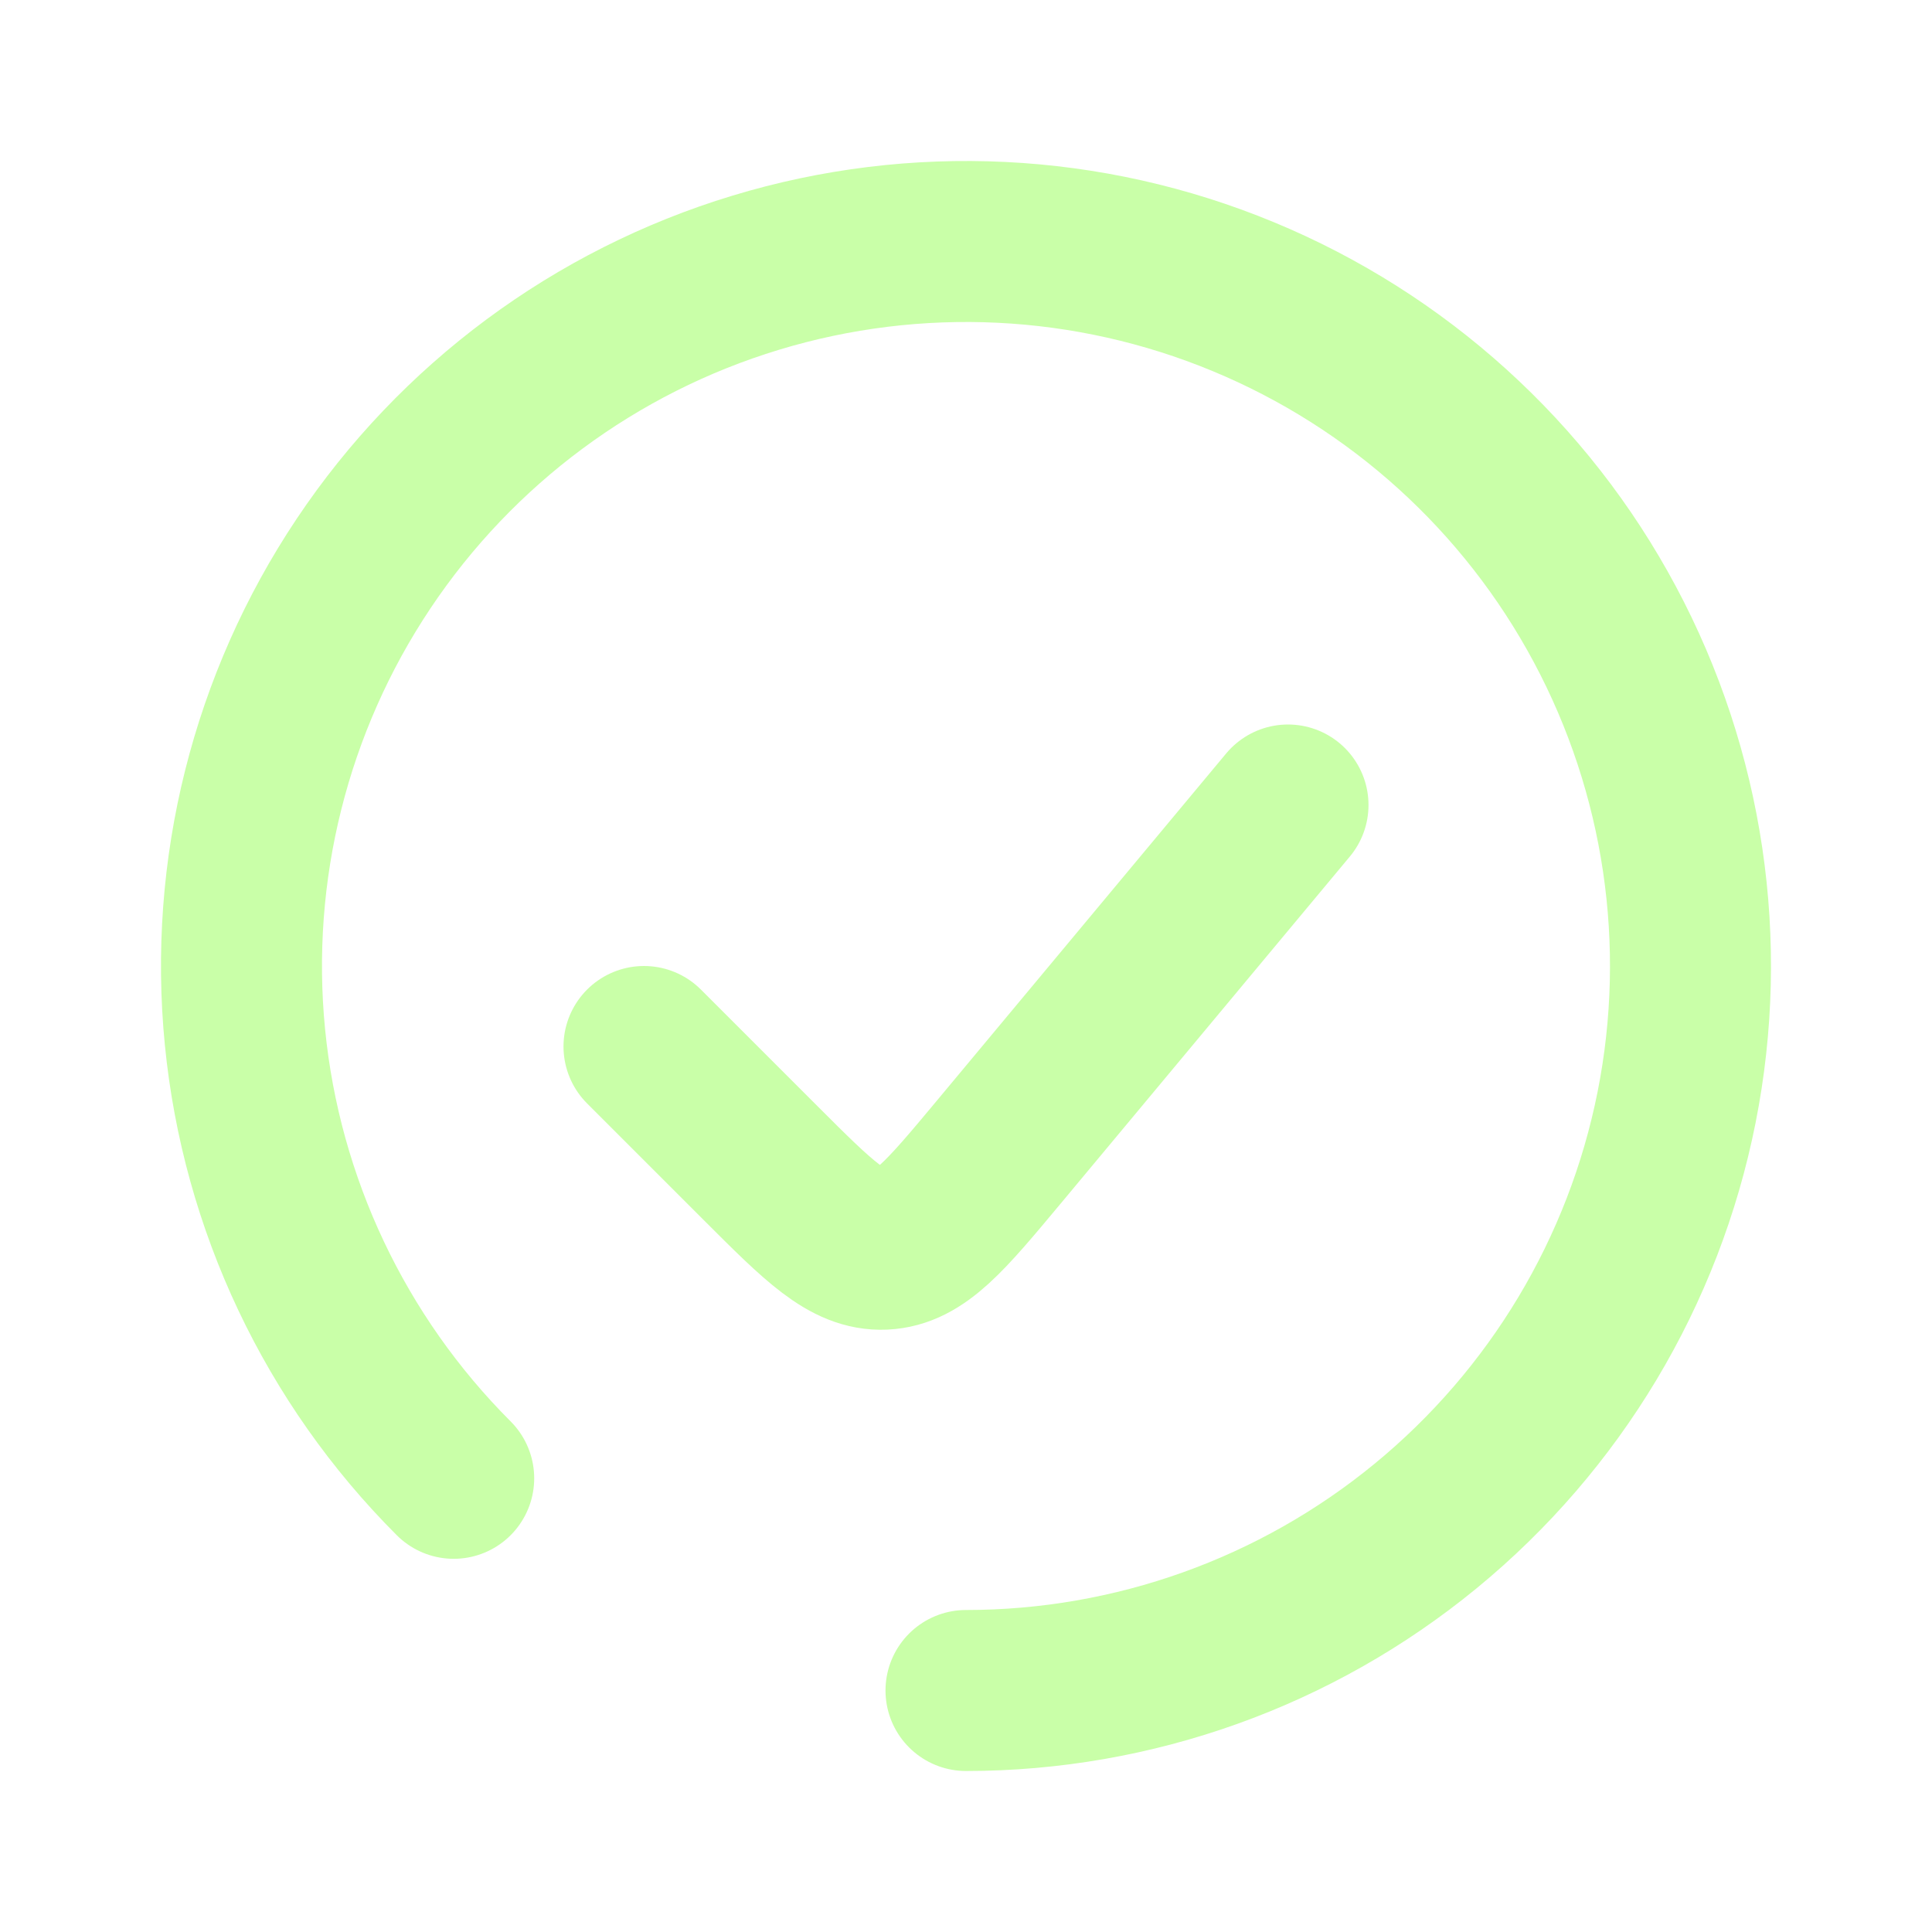
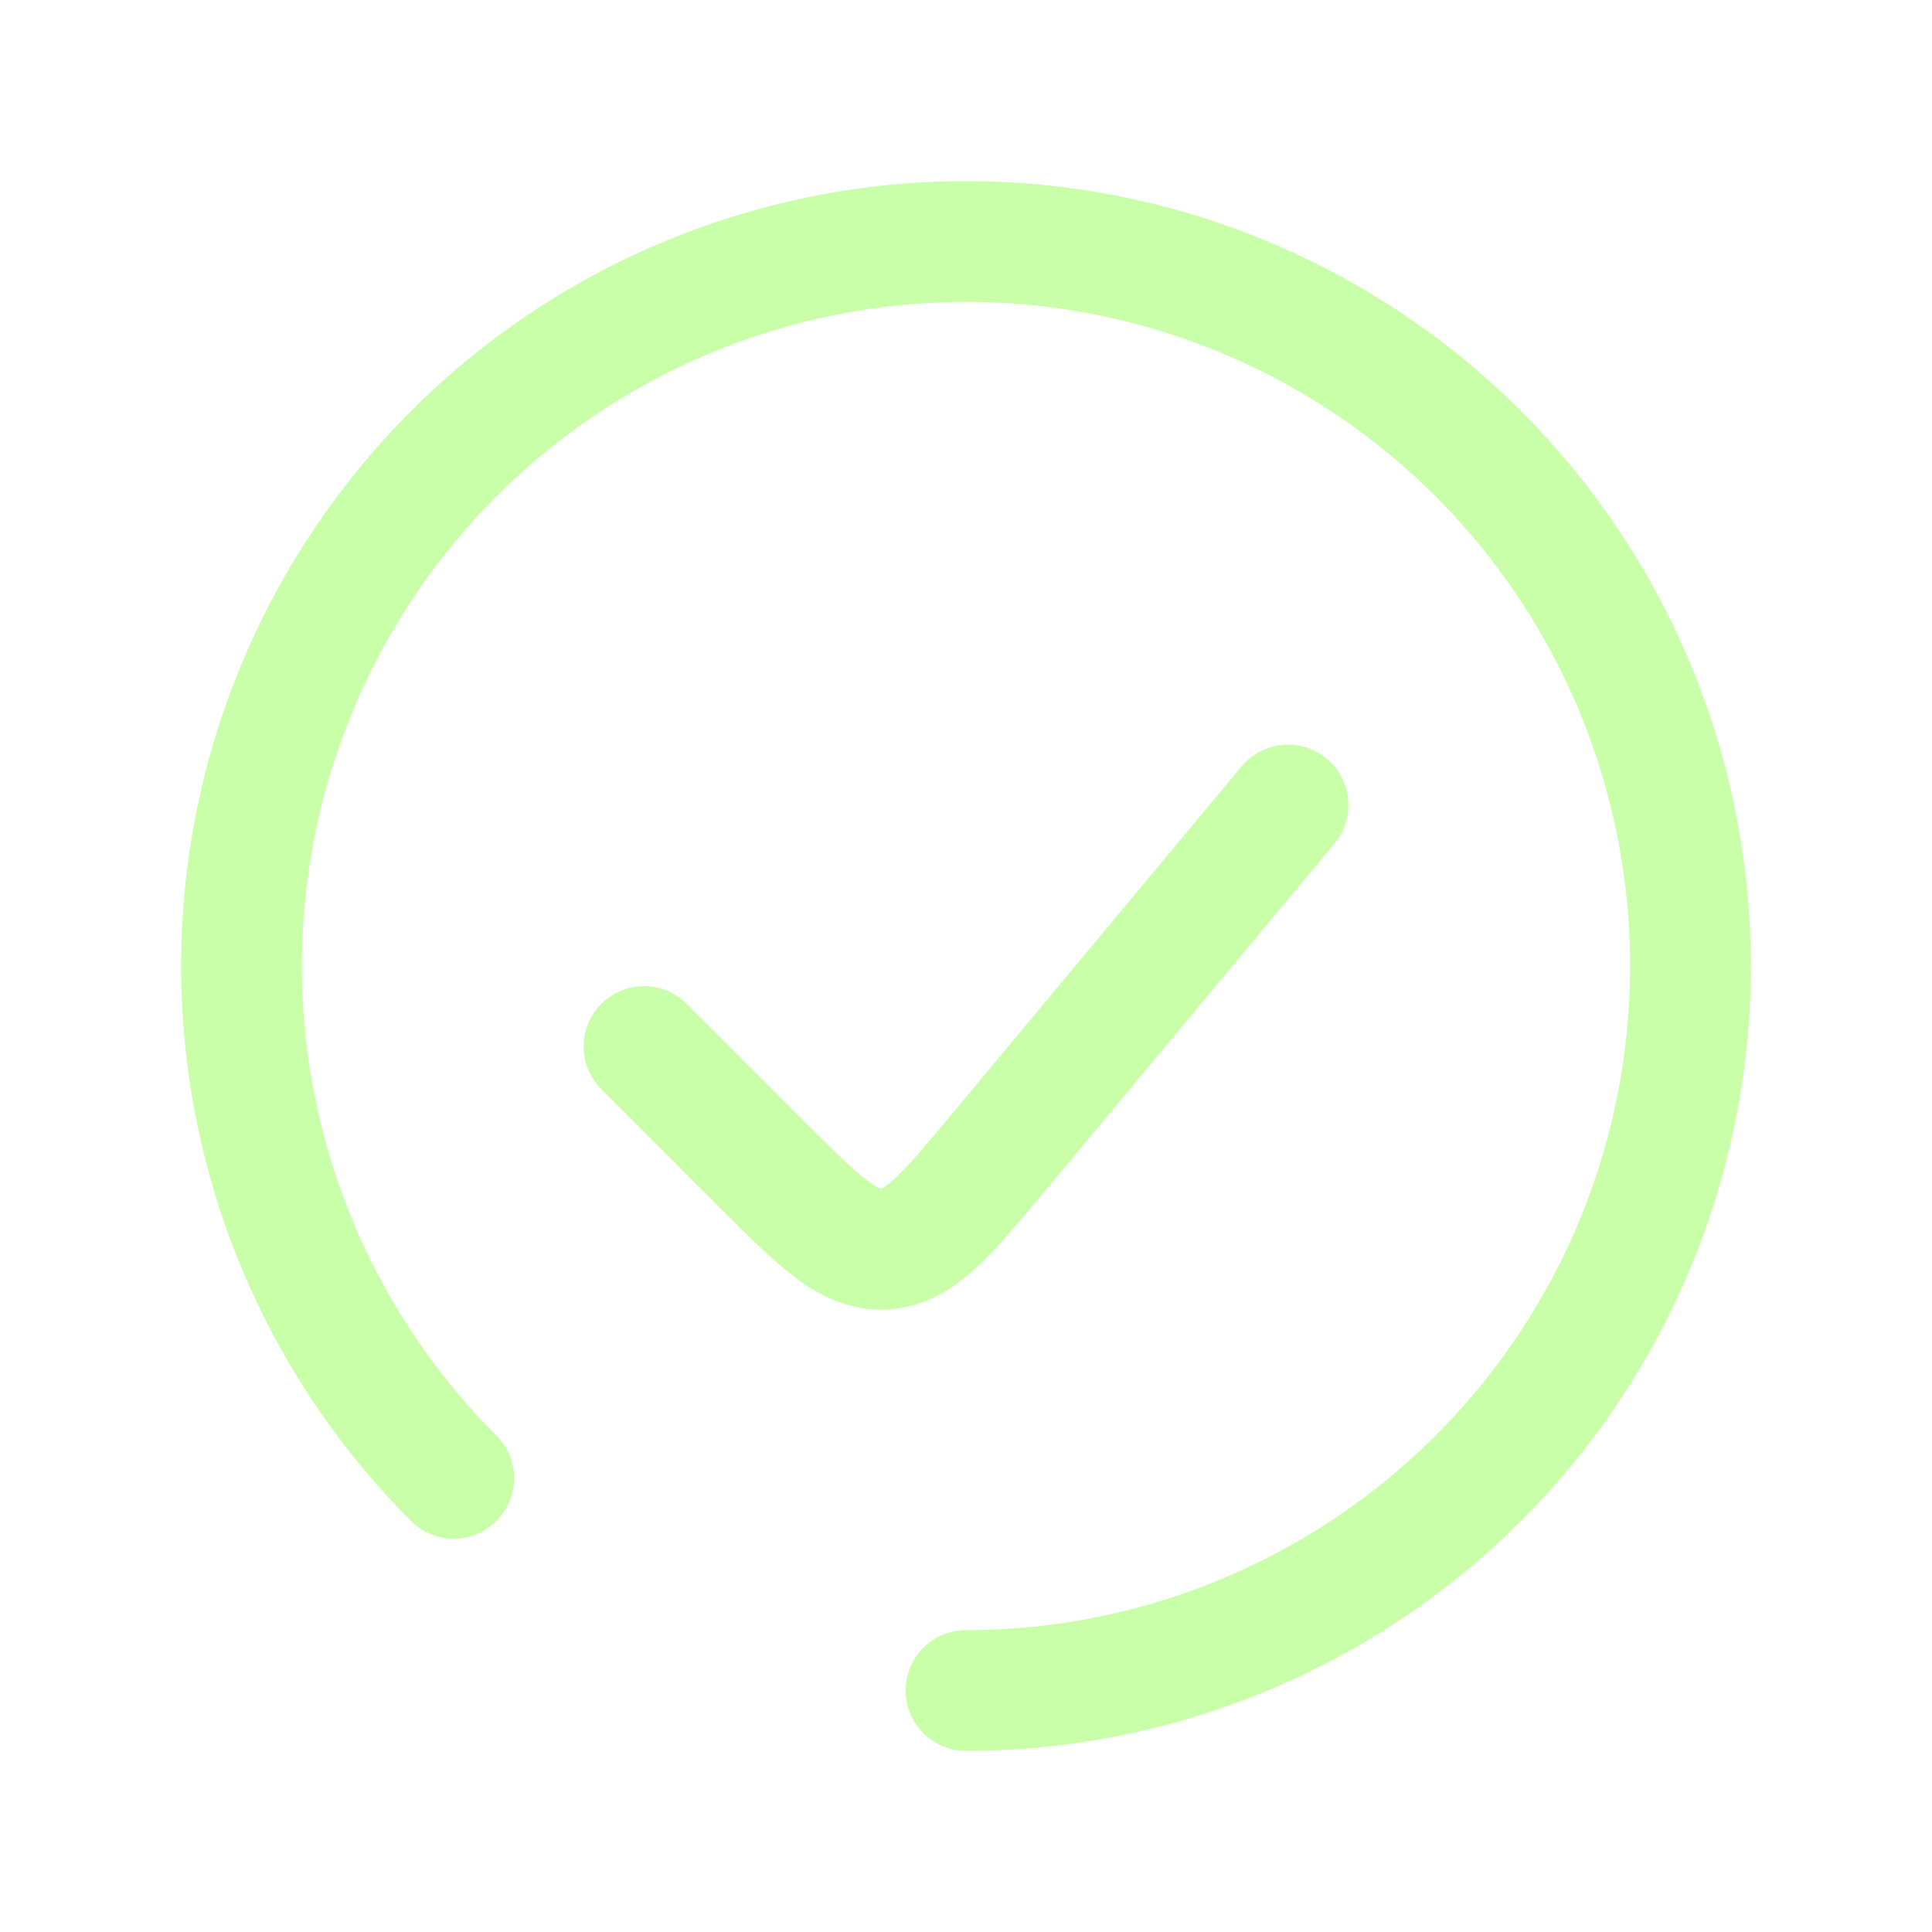
<svg xmlns="http://www.w3.org/2000/svg" width="24" height="24" viewBox="0 0 24 24" fill="none">
-   <path d="M12 21C14.082 21 16.1 20.278 17.709 18.957C19.319 17.636 20.421 15.798 20.827 13.756C21.233 11.714 20.919 9.594 19.937 7.757C18.956 5.921 17.368 4.482 15.444 3.685C13.521 2.888 11.38 2.783 9.387 3.388C7.395 3.992 5.674 5.269 4.517 7C3.36 8.731 2.839 10.81 3.043 12.882C3.247 14.954 4.164 16.892 5.636 18.364" stroke="#C9FFA8" stroke-width="2" stroke-linecap="round" />
-   <path d="M16 10L12.402 14.318C11.746 15.104 11.419 15.498 10.978 15.518C10.537 15.537 10.175 15.175 9.451 14.451L8 13" stroke="#C9FFA8" stroke-width="2" stroke-linecap="round" />
+   <path d="M12 21C14.082 21 16.1 20.278 17.709 18.957C19.319 17.636 20.421 15.798 20.827 13.756C21.233 11.714 20.919 9.594 19.937 7.757C18.956 5.921 17.368 4.482 15.444 3.685C13.521 2.888 11.38 2.783 9.387 3.388C7.395 3.992 5.674 5.269 4.517 7C3.36 8.731 2.839 10.81 3.043 12.882C3.247 14.954 4.164 16.892 5.636 18.364" stroke="#C9FFA8" stroke-width="1.5" stroke-linecap="round" />
+   <path d="M16 10L12.402 14.318C11.746 15.104 11.419 15.498 10.978 15.518C10.537 15.537 10.175 15.175 9.451 14.451L8 13" stroke="#C9FFA8" stroke-width="1.5" stroke-linecap="round" />
</svg>
